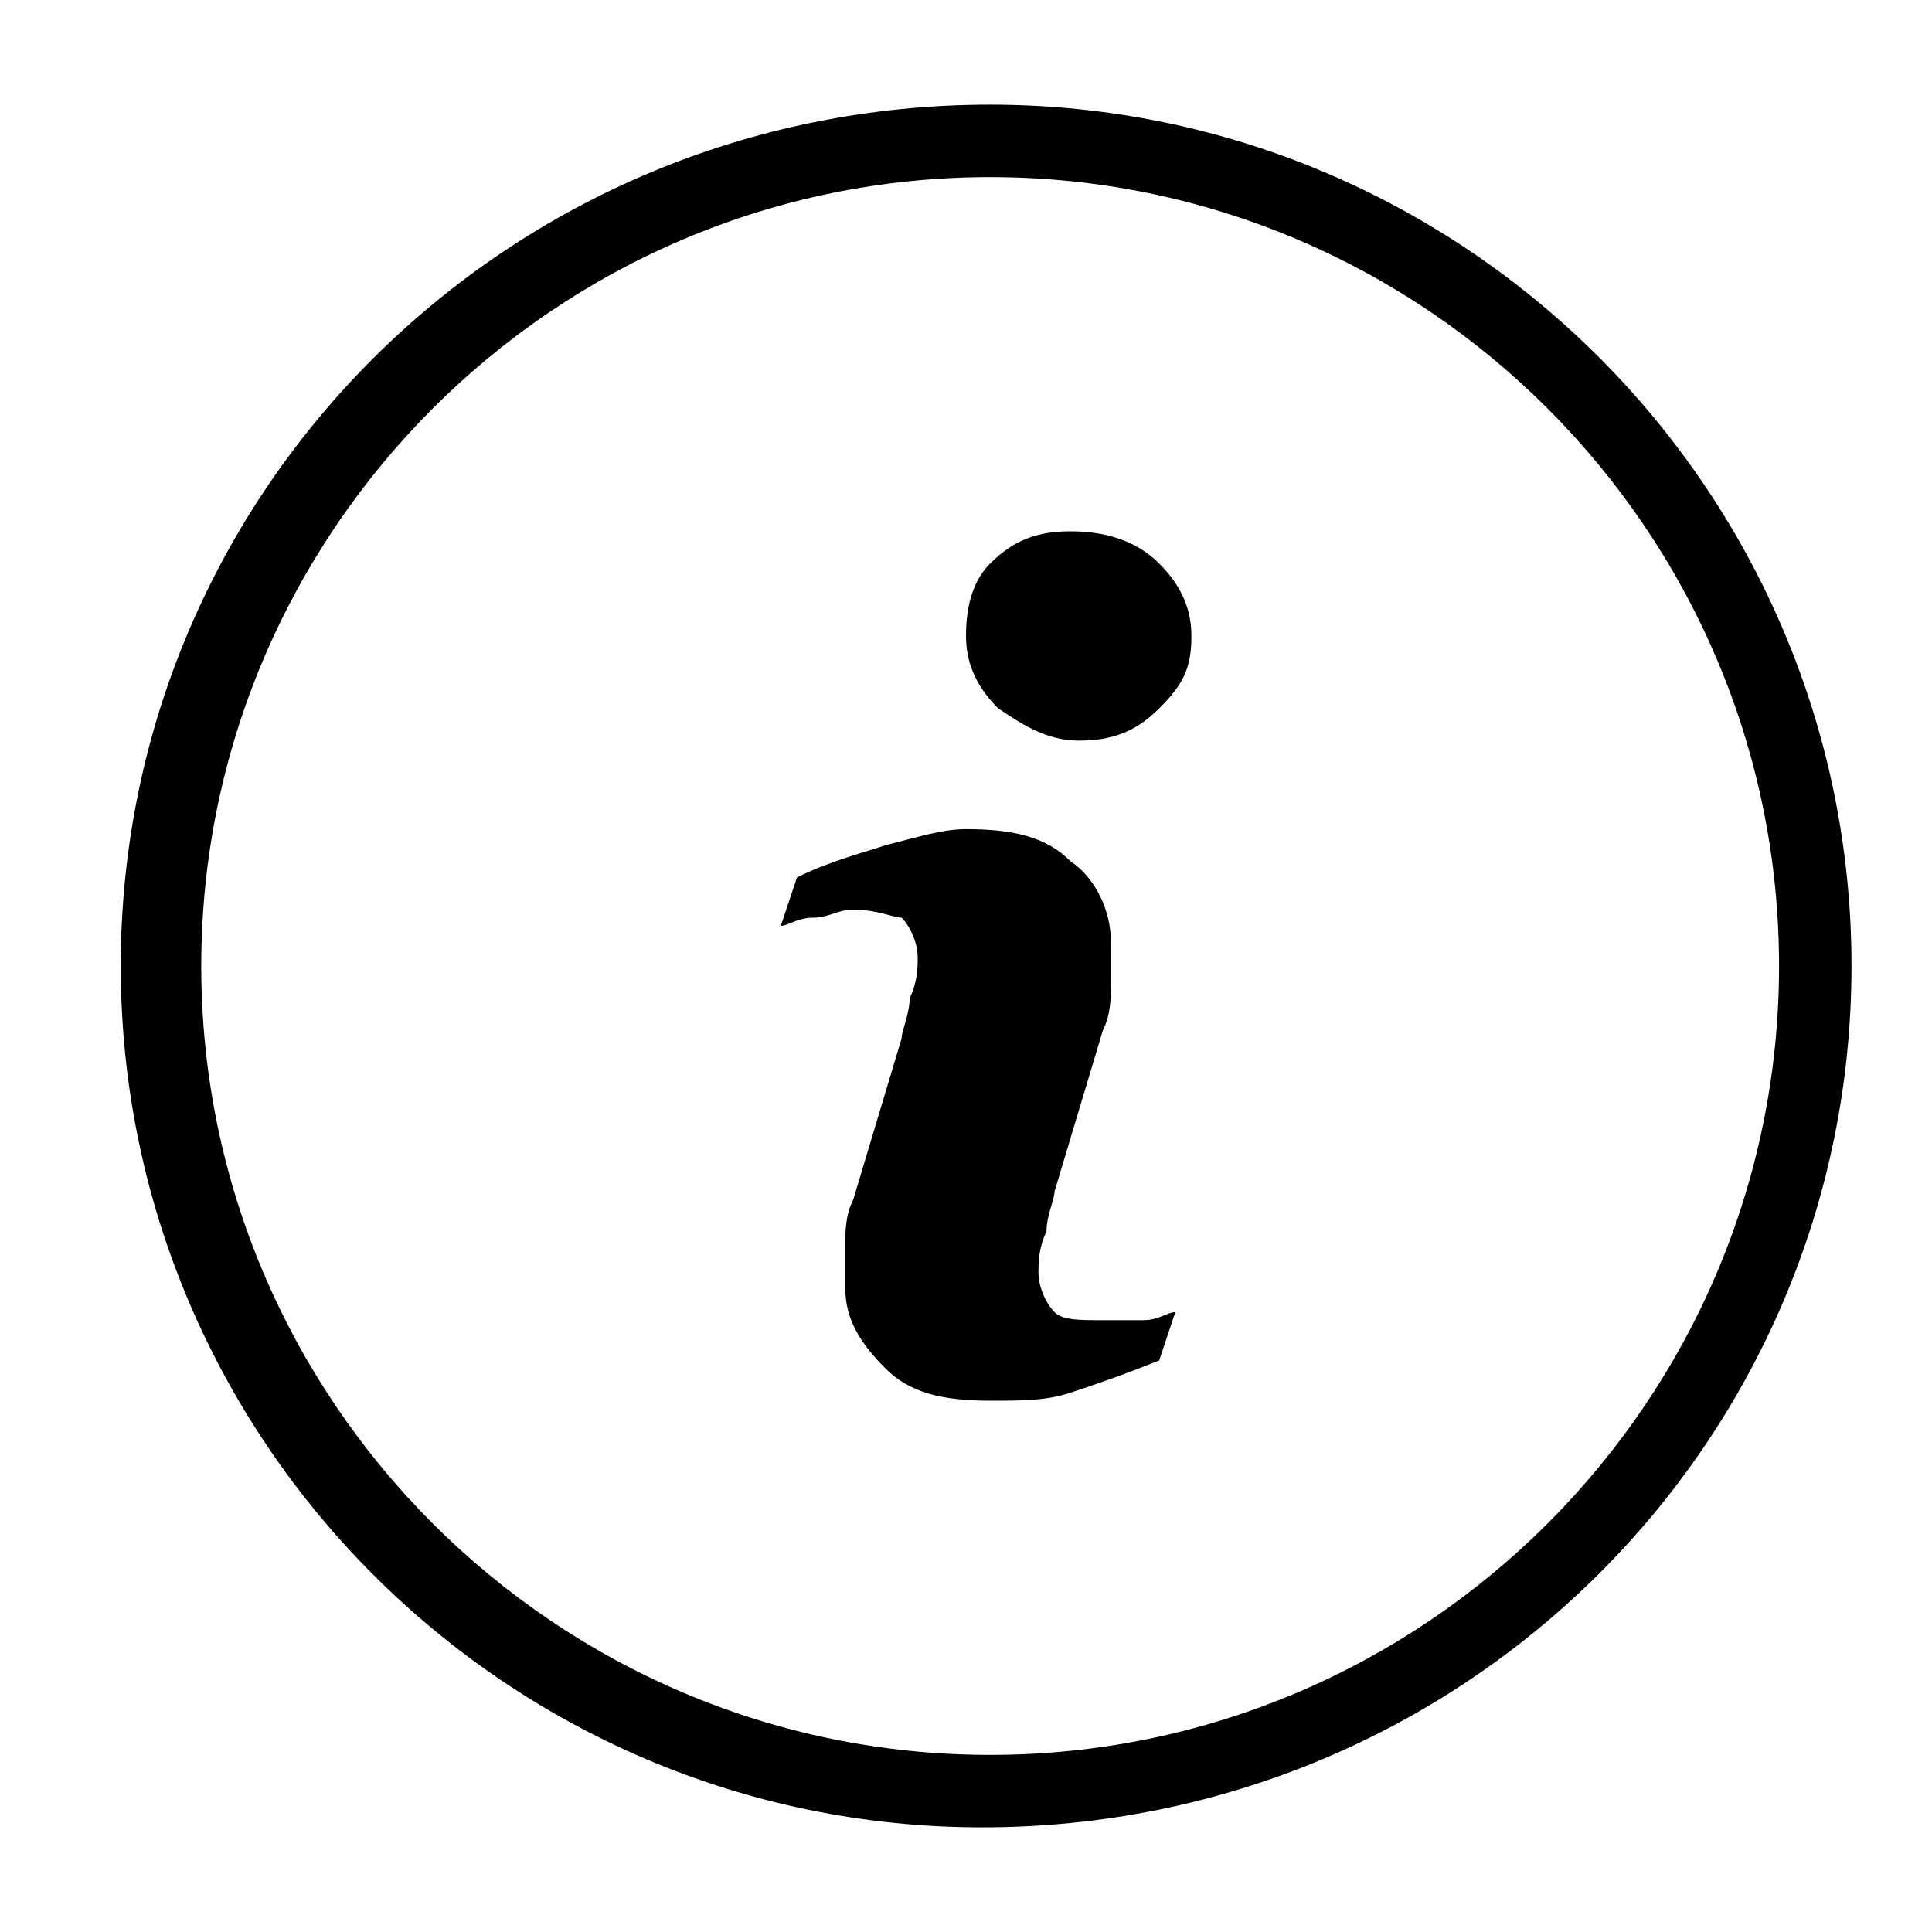
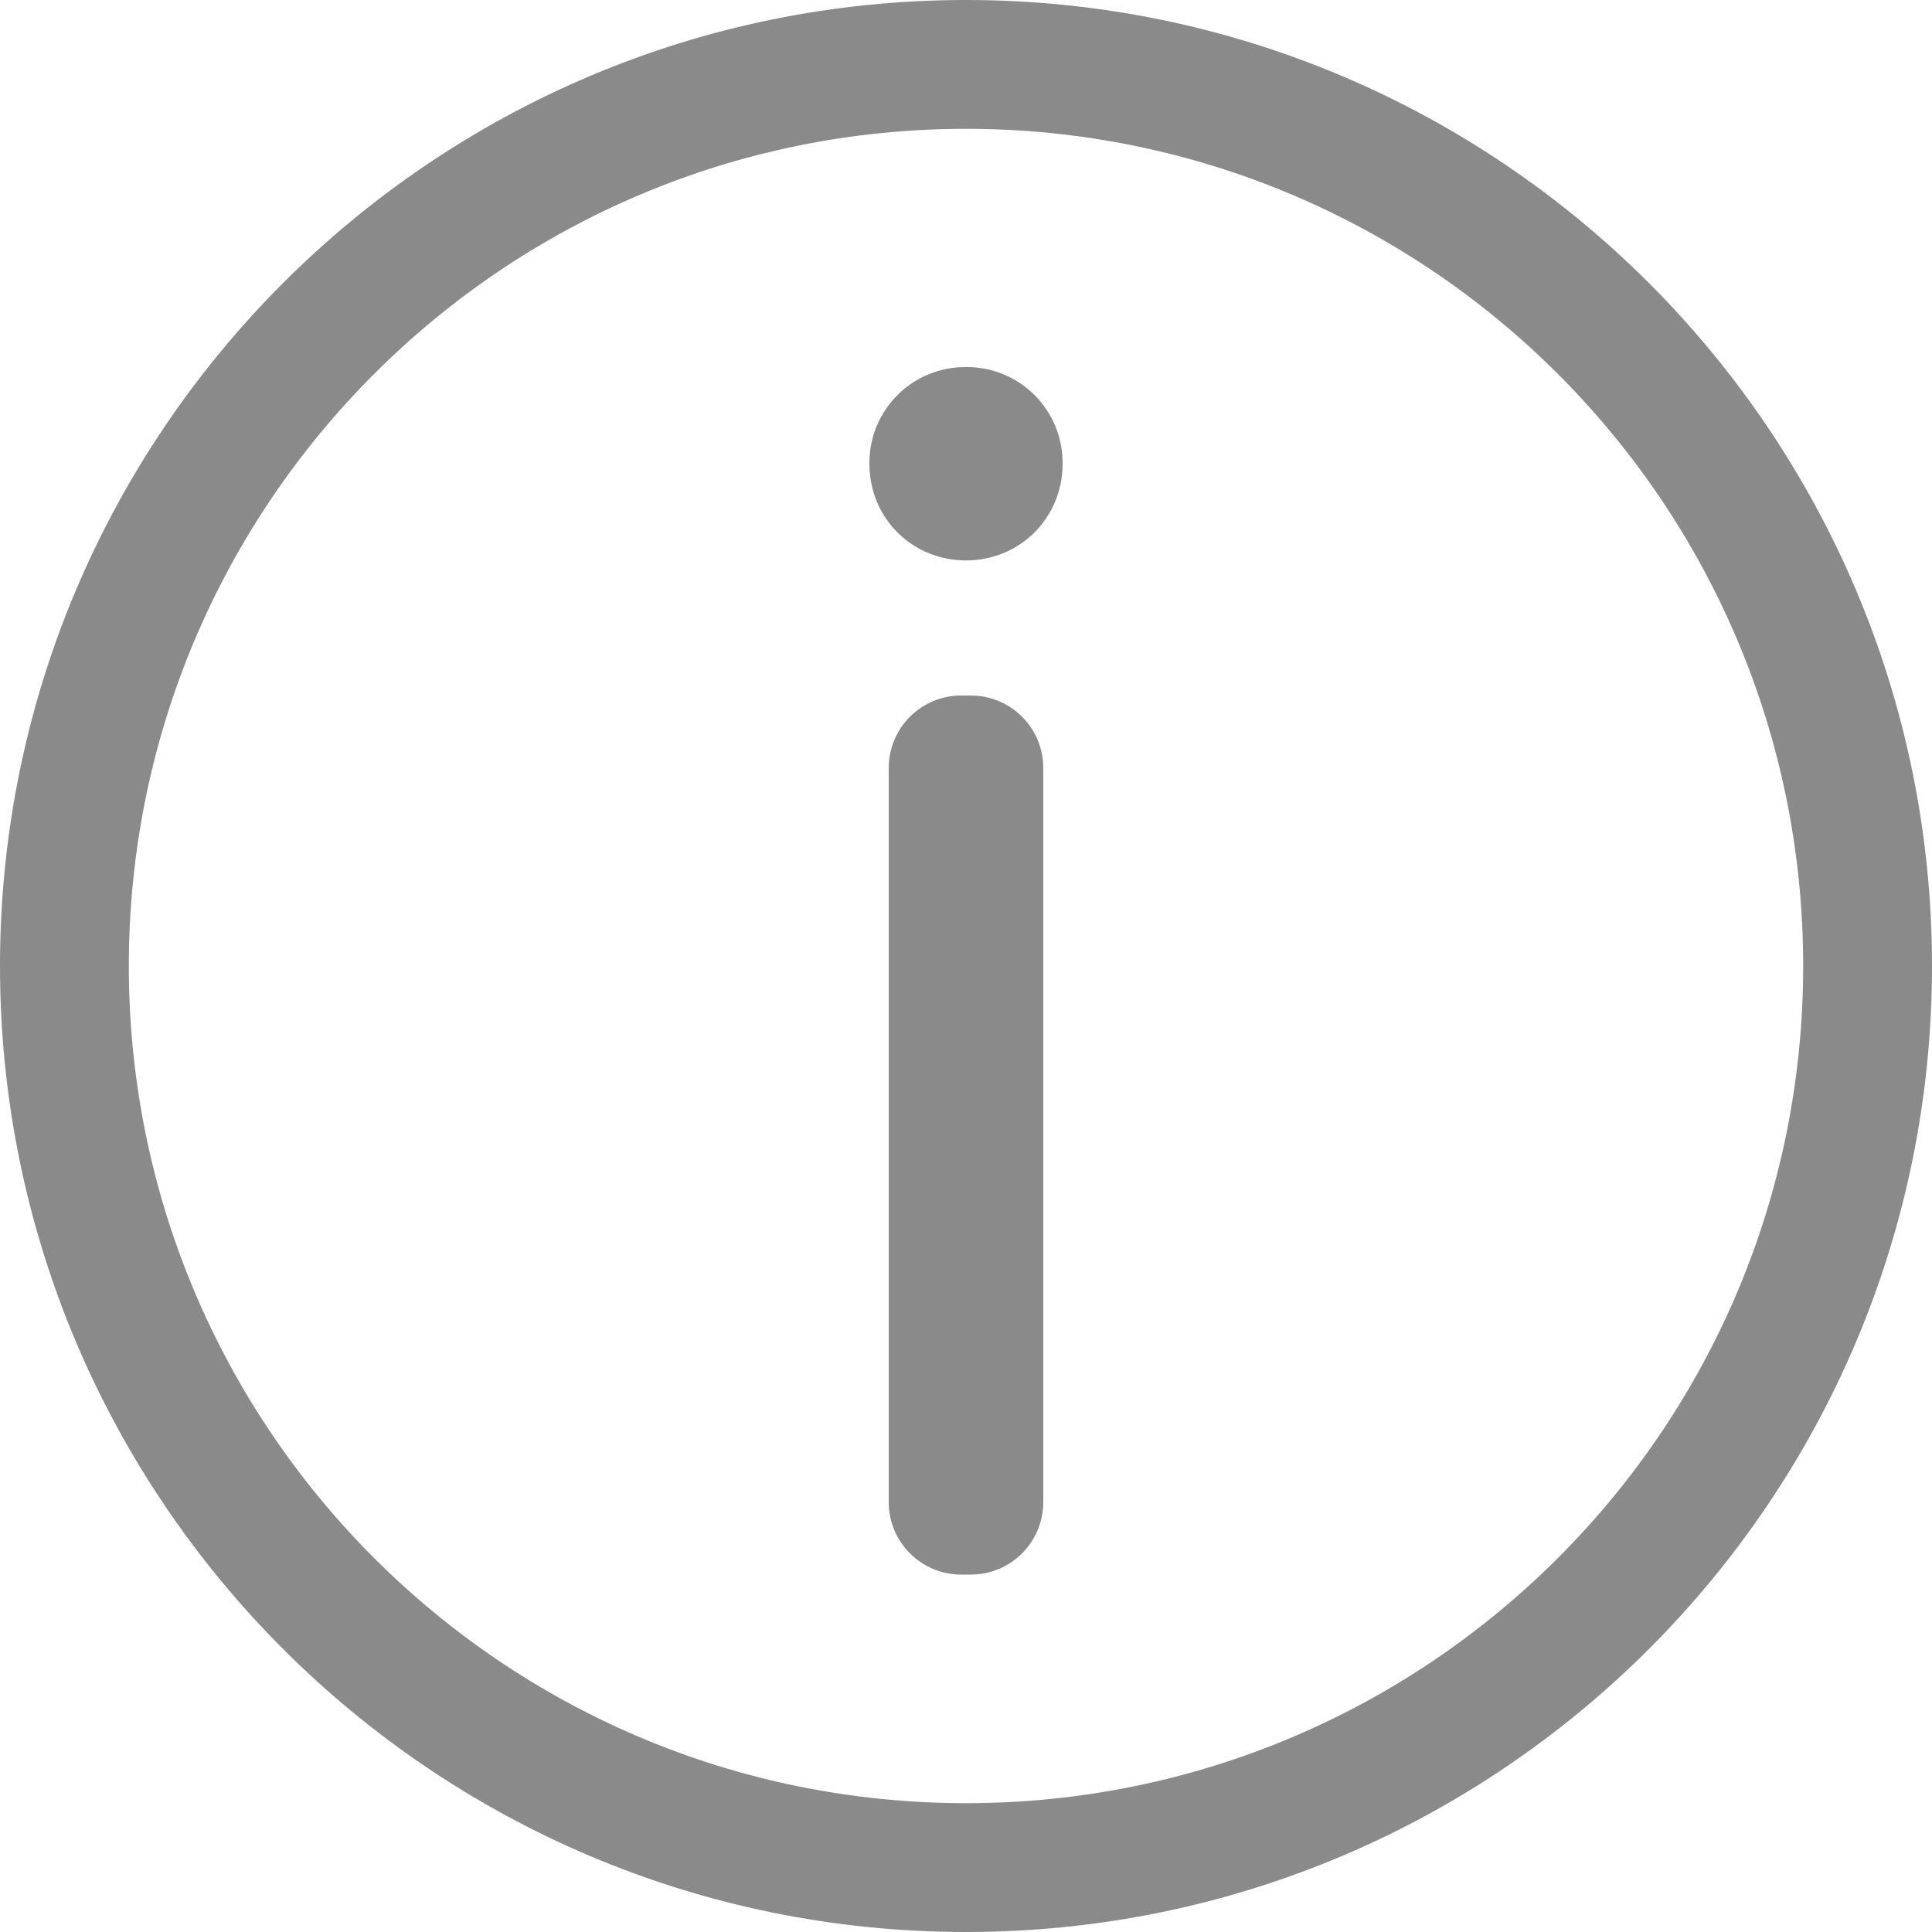
- <svg xmlns="http://www.w3.org/2000/svg" t="1611561244462" class="icon" viewBox="0 0 1024 1024" version="1.1" p-id="3577" width="32" height="32">
+ <svg xmlns="http://www.w3.org/2000/svg" t="1614155258873" class="icon" viewBox="0 0 1024 1024" version="1.1" p-id="2438" width="200" height="200">
  <defs>
    <style type="text/css" />
  </defs>
-   <path d="M584.533 699.733c-12.8 0-21.333 0-25.6-4.267-4.267-4.267-8.533-12.8-8.533-21.333 0-4.267 0-12.8 4.267-21.333 0-8.533 4.267-17.067 4.267-21.333l25.6-85.333c4.267-8.533 4.267-17.067 4.267-25.6 0-8.533 0-17.067 0-21.333 0-17.067-8.533-34.133-21.333-42.667-12.8-12.8-29.867-17.067-55.467-17.067-12.8 0-25.6 4.267-42.667 8.533-12.8 4.267-29.867 8.533-46.933 17.067l-8.533 25.6c4.267 0 8.533-4.267 17.067-4.267 8.533 0 12.8-4.267 21.333-4.267 12.8 0 21.333 4.267 25.6 4.267 4.267 4.267 8.533 12.8 8.533 21.333 0 4.267 0 12.8-4.267 21.333 0 8.533-4.267 17.067-4.267 21.333l-25.6 85.333c-4.267 8.533-4.267 17.067-4.267 25.6 0 8.533 0 12.8 0 21.333 0 17.067 8.533 29.867 21.333 42.667 12.8 12.8 29.867 17.067 55.467 17.067 17.067 0 29.867 0 42.667-4.267 12.8-4.267 25.6-8.533 46.933-17.067l8.533-25.6c-4.267 0-8.533 4.267-17.067 4.267C597.333 699.733 588.8 699.733 584.533 699.733zM524.8 55.467C268.8 55.467 64 260.267 64 512c0 251.733 204.8 456.533 456.533 456.533C776.533 968.533 981.333 763.733 981.333 512 981.333 260.267 776.533 55.467 524.8 55.467zM524.8 930.133c-230.4 0-418.133-187.733-418.133-418.133s187.733-418.133 418.133-418.133c230.4 0 418.133 187.733 418.133 418.133S755.2 930.133 524.8 930.133zM567.467 281.6c-17.067 0-29.867 4.267-42.667 17.067C516.267 307.2 512 320 512 337.067c0 12.8 4.267 25.6 17.067 38.4 12.8 8.533 25.6 17.067 42.667 17.067 17.067 0 29.867-4.267 42.667-17.067s17.067-21.333 17.067-38.4c0-12.8-4.267-25.6-17.067-38.4S584.533 281.6 567.467 281.6z" p-id="3578" />
+   <path d="M512 0C229.376 0 0 229.376 0 512s229.376 512 512 512 512-229.376 512-512S794.624 0 512 0z m0 955.72c-245.059 0-443.72-198.661-443.72-443.72S266.941 68.28 512 68.28 955.72 266.941 955.72 512 757.059 955.72 512 955.72zM512 194.56a50.708 50.708 0 0 1 51.2 51.272c0 28.636-22.564 51.195-51.2 51.195-28.708 0-51.2-22.559-51.2-51.2A50.708 50.708 0 0 1 512 194.56z m-2.56 174.08h5.12a38.4 38.4 0 0 1 38.4 38.4v389.12a38.4 38.4 0 0 1-38.4 38.4h-5.12a38.4 38.4 0 0 1-38.4-38.4v-389.12a38.4 38.4 0 0 1 38.4-38.4z" p-id="2439" fill="#8a8a8a" />
</svg>
